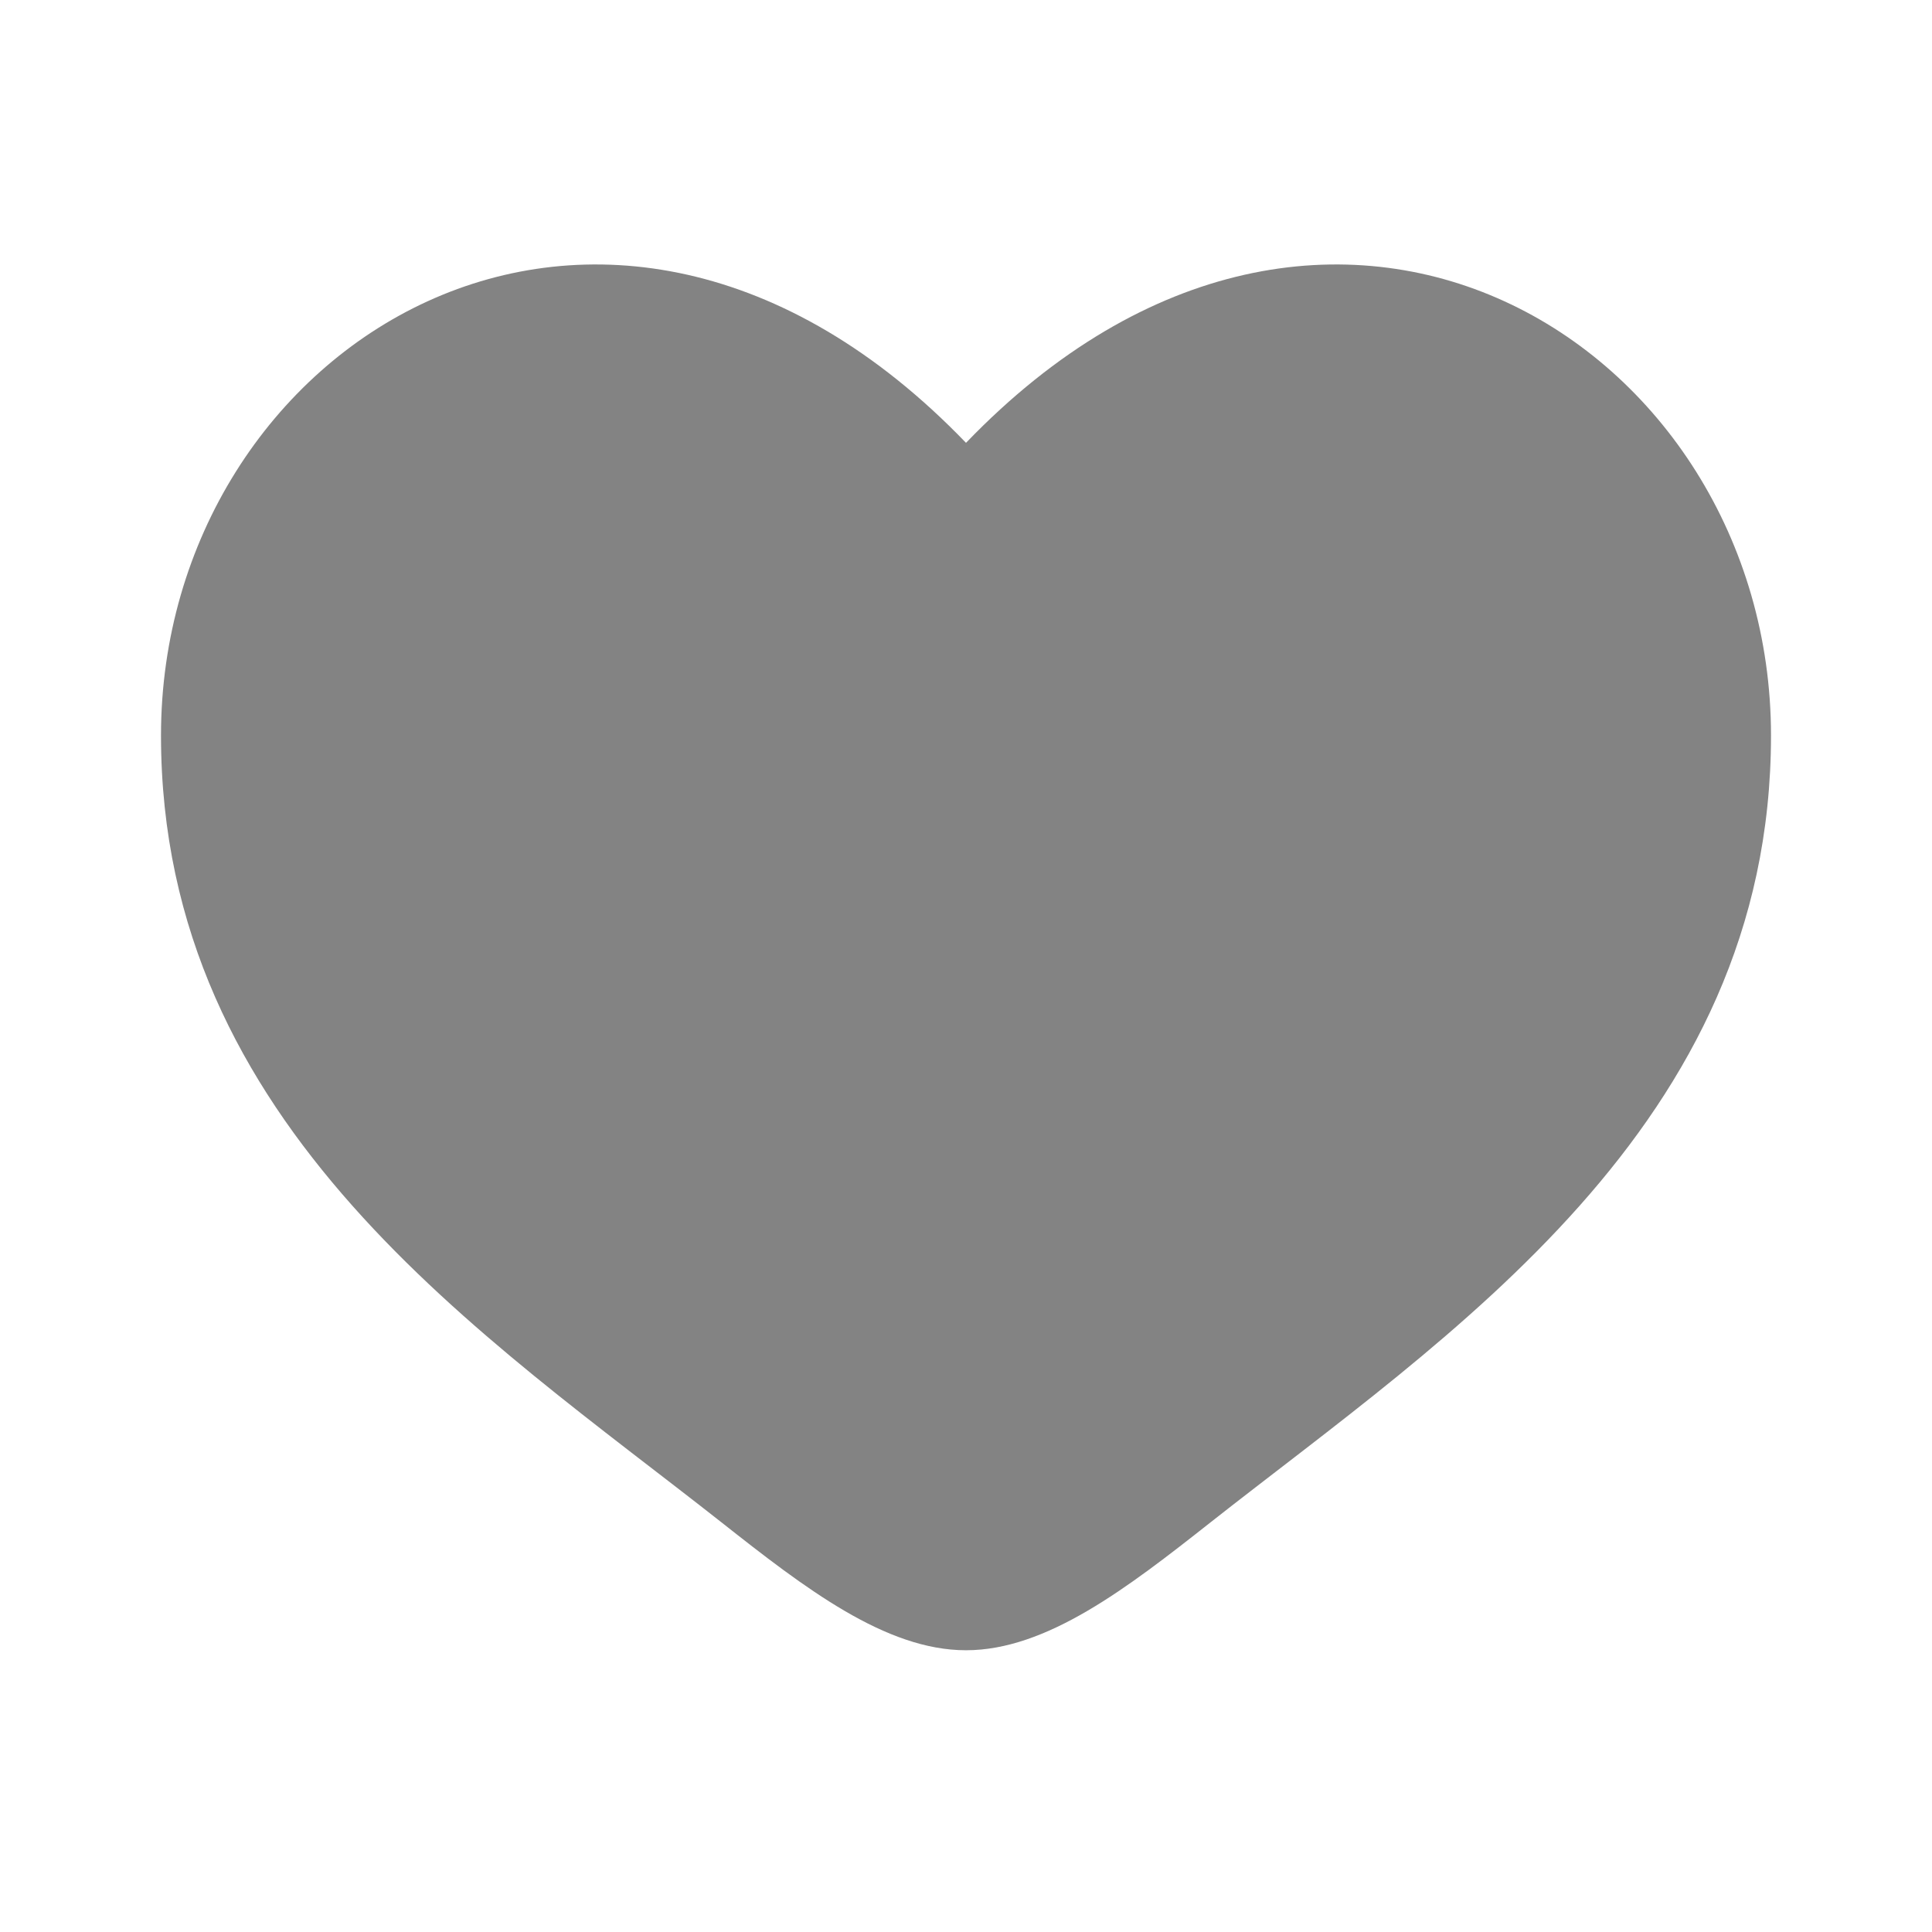
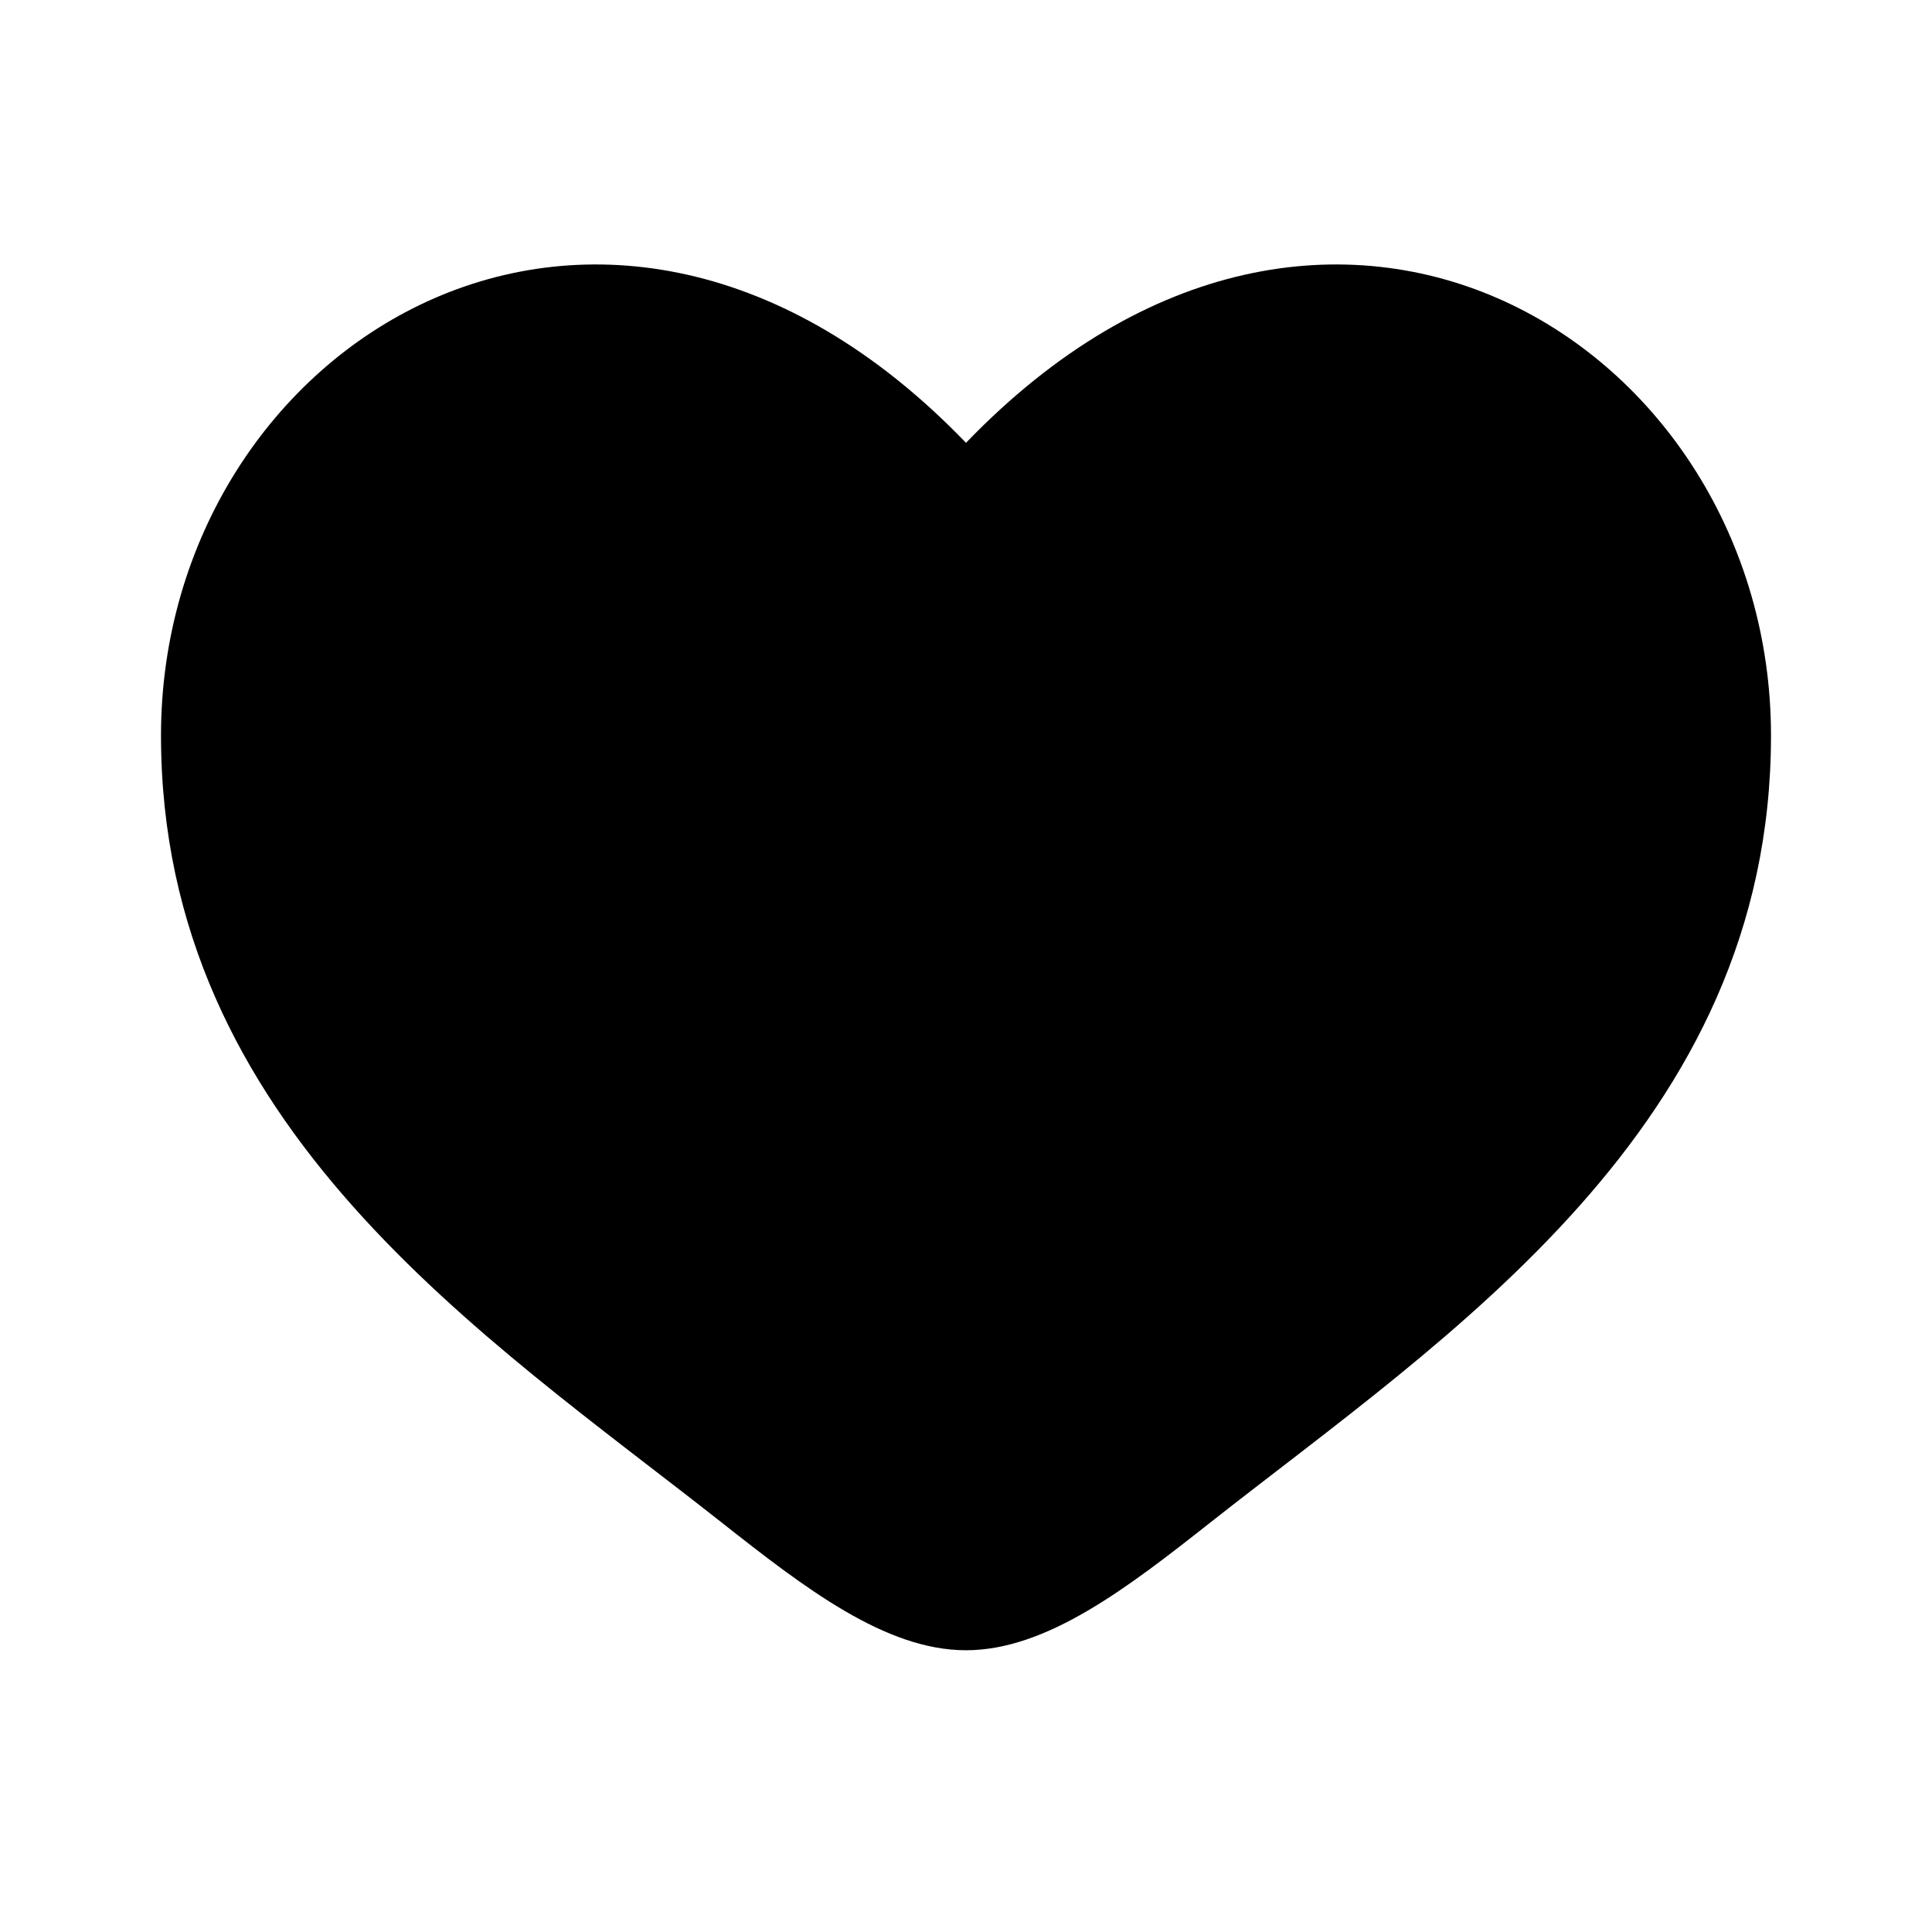
<svg xmlns="http://www.w3.org/2000/svg" width="24" height="24" viewBox="0 0 24 24" fill="none">
-   <path d="M2 9.137C2 14 6.019 16.592 8.962 18.911C10 19.73 11 20.5 12 20.5C13 20.5 14 19.73 15.038 18.911C17.981 16.592 22 14 22 9.137C22 4.274 16.5 0.826 12 5.501C7.5 0.826 2 4.274 2 9.137Z" fill="#838383" />
+   <path d="M2 9.137C2 14 6.019 16.592 8.962 18.911C10 19.73 11 20.5 12 20.5C13 20.5 14 19.73 15.038 18.911C17.981 16.592 22 14 22 9.137C22 4.274 16.5 0.826 12 5.501C7.5 0.826 2 4.274 2 9.137Z" fill="currentColor" />
</svg>
